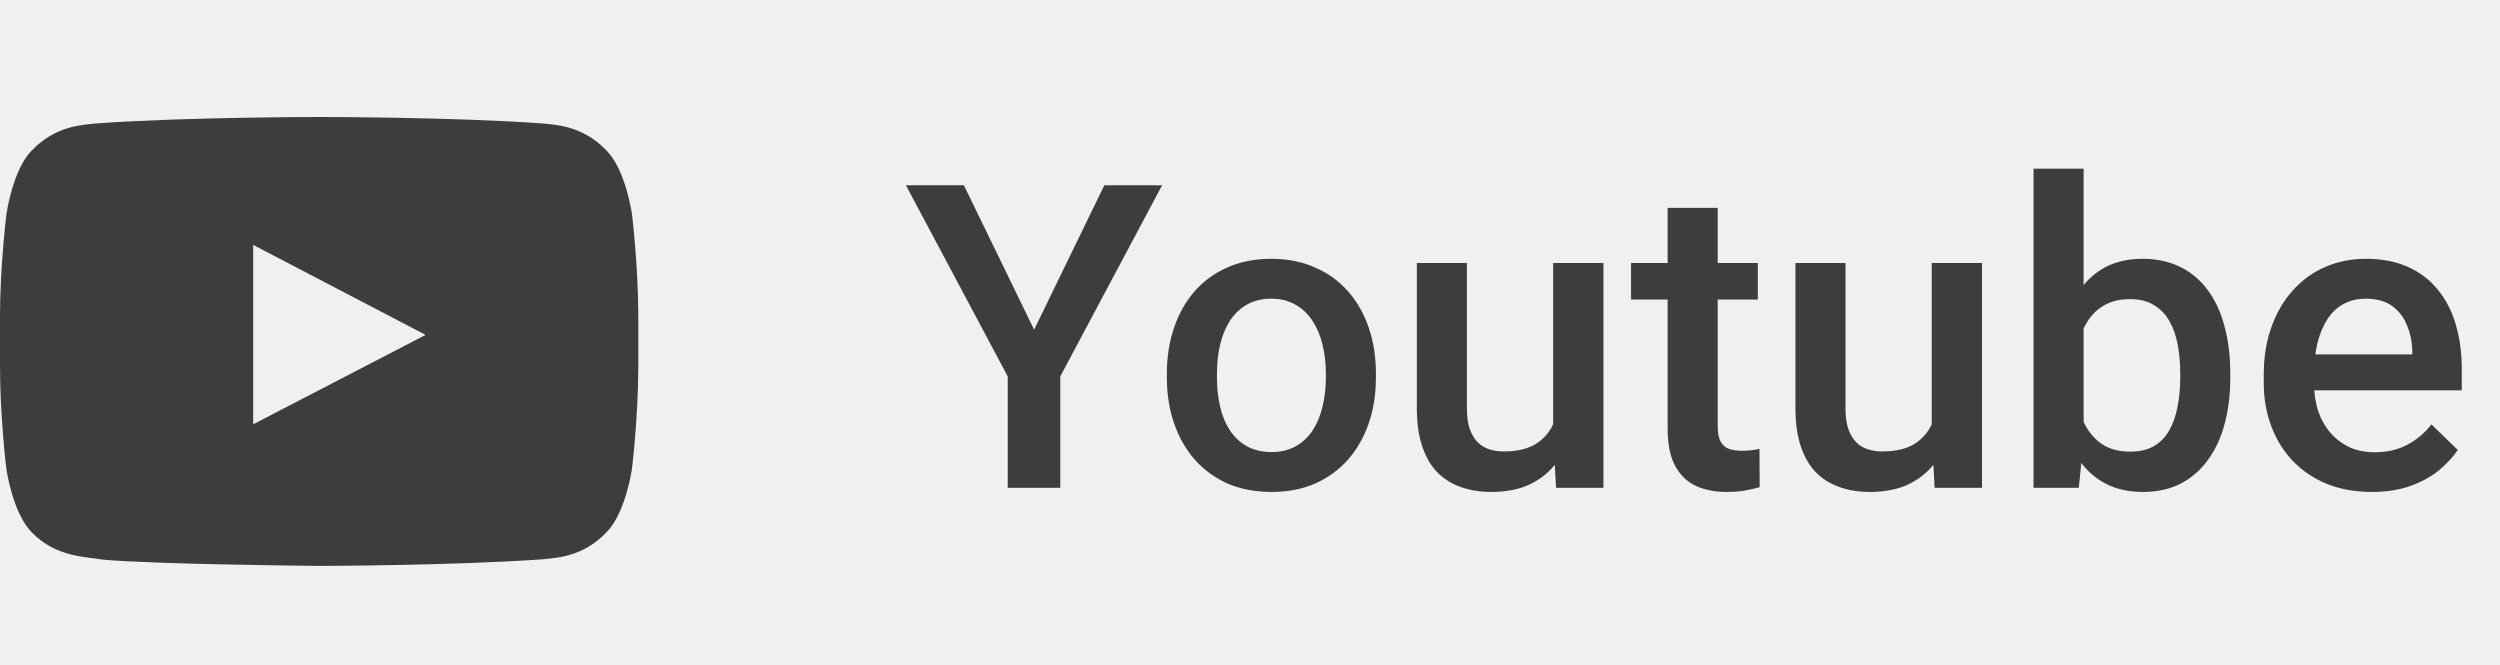
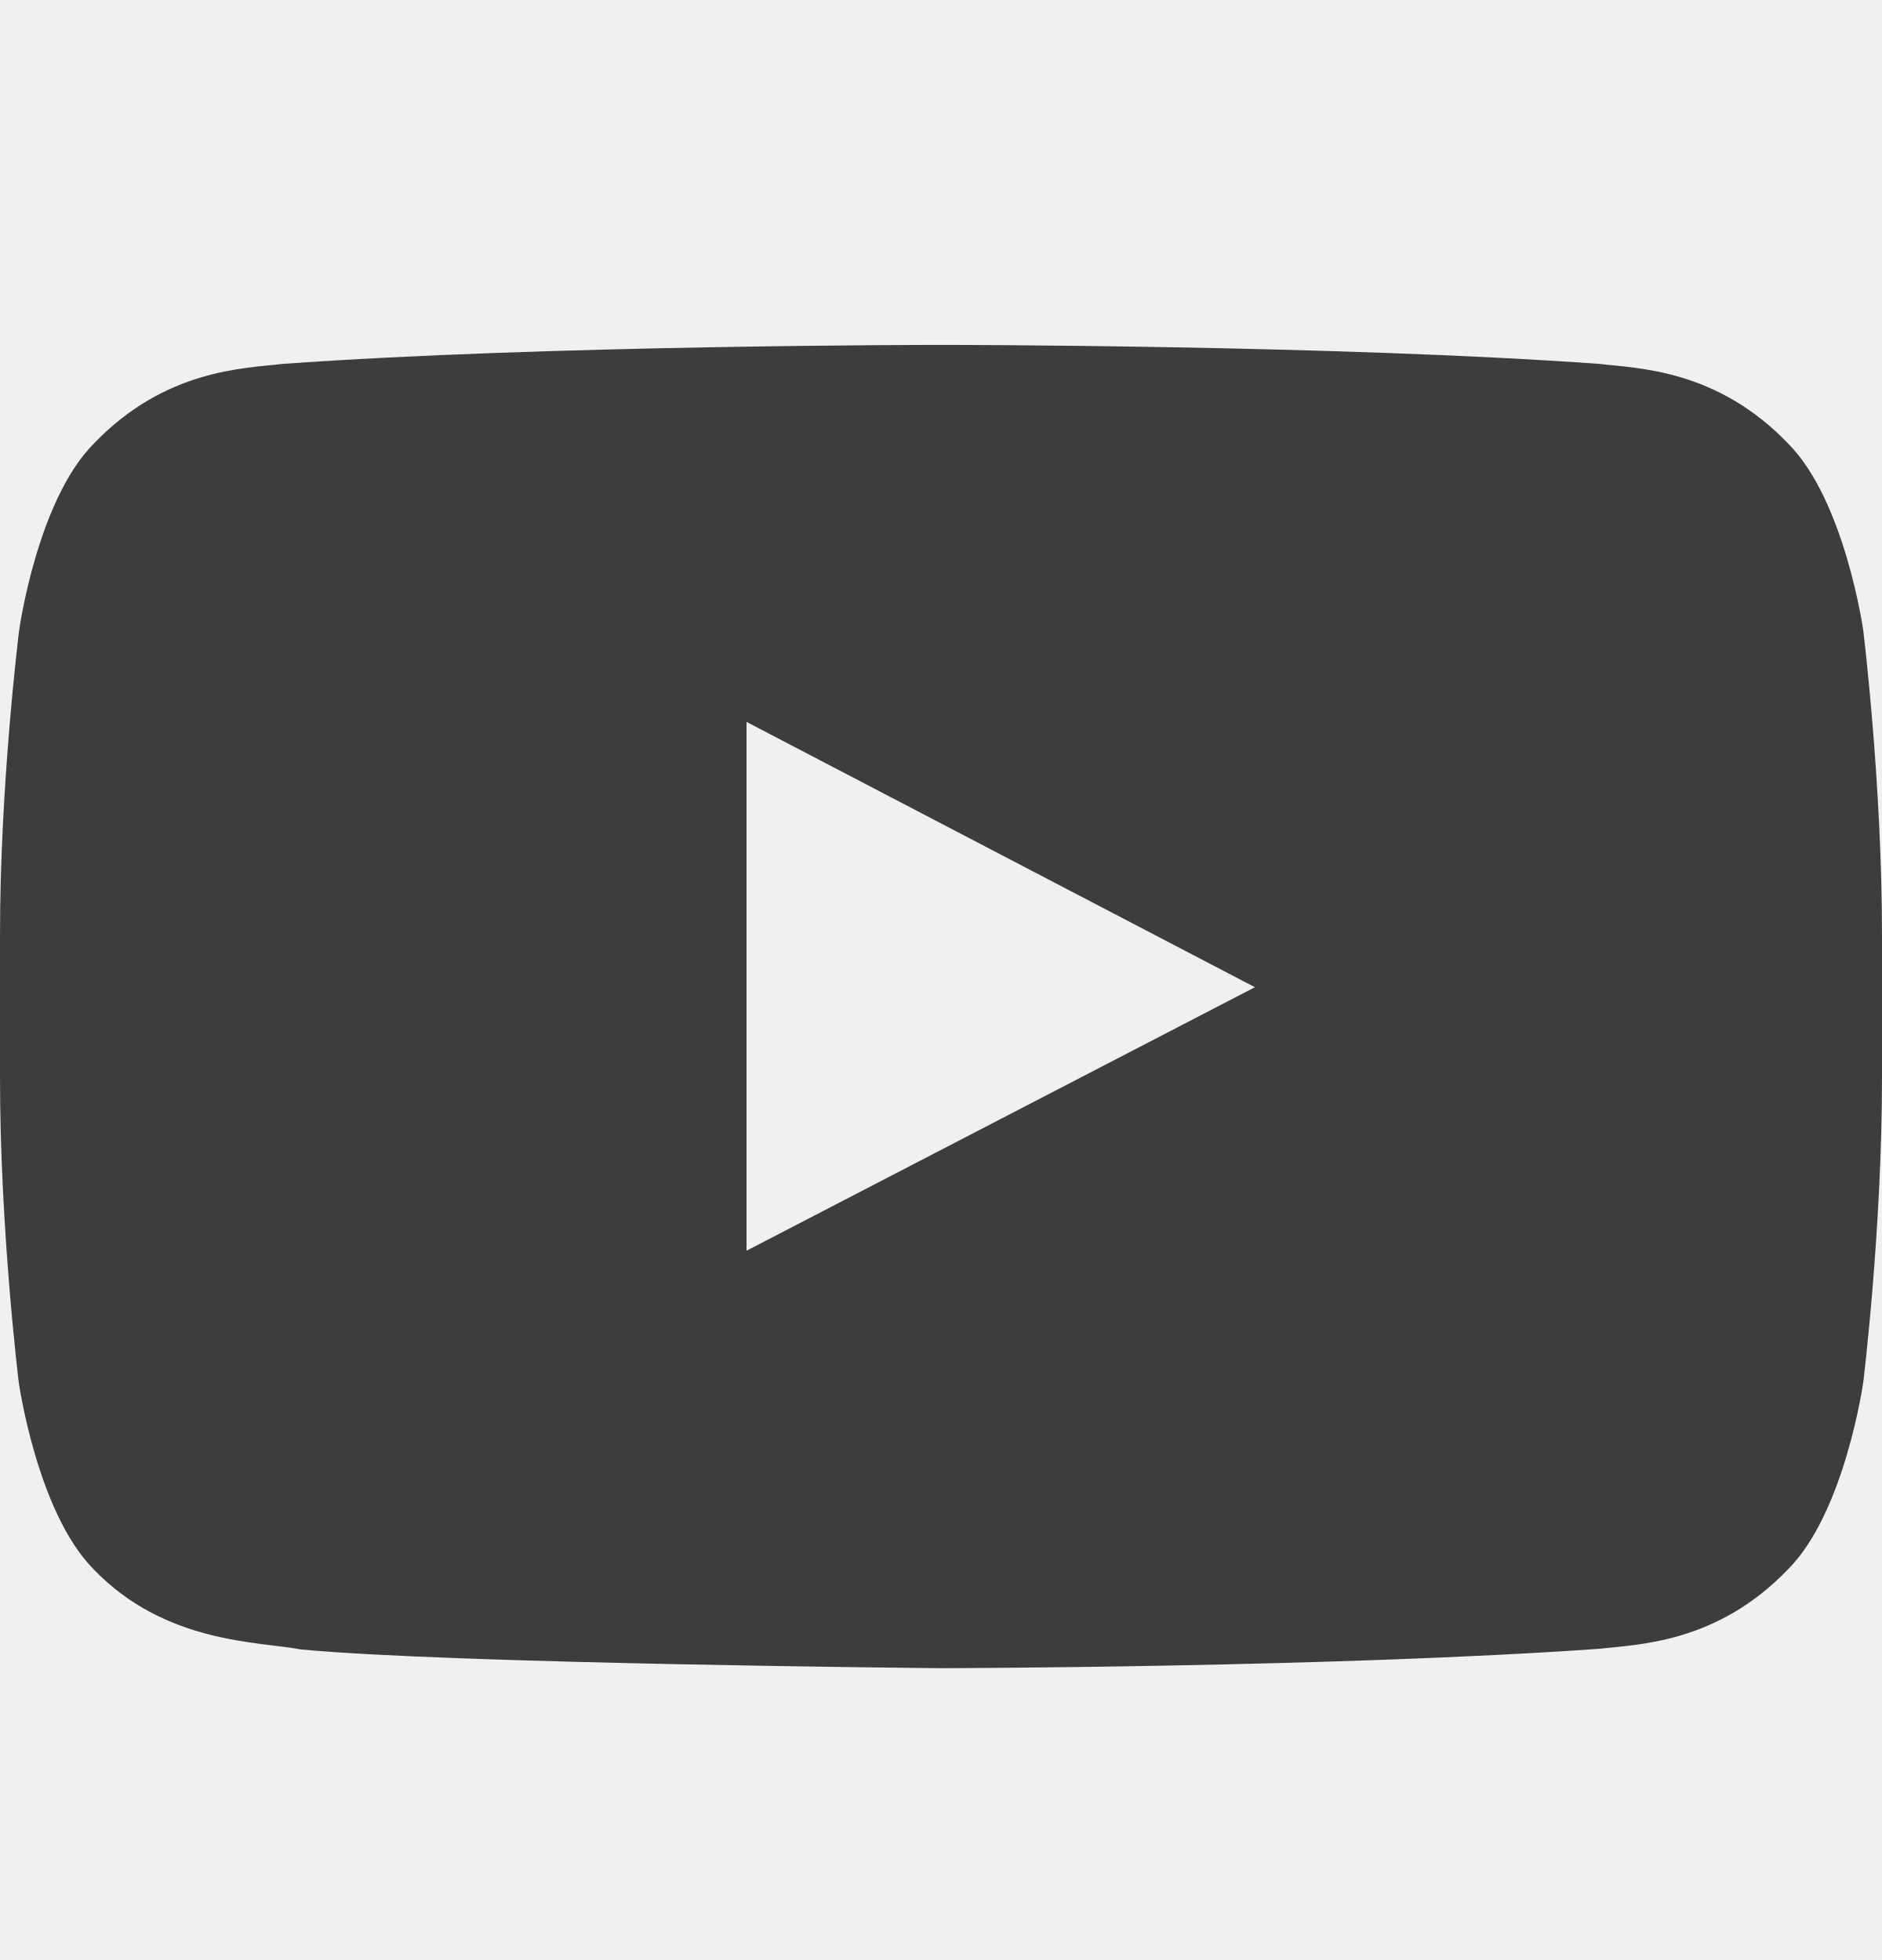
- <svg xmlns="http://www.w3.org/2000/svg" width="94" height="25" viewBox="0 0 94 25" fill="none">
-   <g clipPath="url(#clip0_2644_1763)">
-     <path d="M23.761 8.041C23.761 8.041 23.527 6.386 22.805 5.66C21.891 4.703 20.869 4.699 20.4 4.642C17.044 4.399 12.005 4.399 12.005 4.399H11.995C11.995 4.399 6.956 4.399 3.6 4.642C3.131 4.699 2.109 4.703 1.195 5.66C0.473 6.386 0.244 8.041 0.244 8.041C0.244 8.041 0 9.986 0 11.927V13.746C0 15.686 0.239 17.631 0.239 17.631C0.239 17.631 0.473 19.286 1.191 20.013C2.105 20.969 3.305 20.936 3.839 21.039C5.761 21.222 12 21.278 12 21.278C12 21.278 17.044 21.269 20.4 21.03C20.869 20.974 21.891 20.969 22.805 20.013C23.527 19.286 23.761 17.631 23.761 17.631C23.761 17.631 24 15.691 24 13.746V11.927C24 9.986 23.761 8.041 23.761 8.041ZM9.52 15.953V9.208L16.003 12.592L9.52 15.953Z" fill="#3D3D3D" />
-     <path d="M36.242 6.966L38.883 12.396L41.523 6.966H43.695L39.867 14.153V18.341H37.891V14.153L34.062 6.966H36.242ZM43.875 14.208V14.028C43.875 13.419 43.964 12.854 44.141 12.333C44.318 11.807 44.573 11.351 44.906 10.966C45.245 10.575 45.656 10.273 46.141 10.06C46.63 9.841 47.182 9.731 47.797 9.731C48.417 9.731 48.969 9.841 49.453 10.06C49.943 10.273 50.357 10.575 50.695 10.966C51.034 11.351 51.292 11.807 51.469 12.333C51.646 12.854 51.734 13.419 51.734 14.028V14.208C51.734 14.817 51.646 15.383 51.469 15.903C51.292 16.424 51.034 16.88 50.695 17.27C50.357 17.656 49.945 17.958 49.461 18.177C48.977 18.39 48.427 18.497 47.812 18.497C47.193 18.497 46.638 18.39 46.148 18.177C45.664 17.958 45.253 17.656 44.914 17.27C44.575 16.88 44.318 16.424 44.141 15.903C43.964 15.383 43.875 14.817 43.875 14.208ZM45.758 14.028V14.208C45.758 14.588 45.797 14.948 45.875 15.286C45.953 15.625 46.075 15.921 46.242 16.177C46.409 16.432 46.622 16.633 46.883 16.778C47.143 16.924 47.453 16.997 47.812 16.997C48.161 16.997 48.464 16.924 48.719 16.778C48.979 16.633 49.193 16.432 49.359 16.177C49.526 15.921 49.648 15.625 49.727 15.286C49.81 14.948 49.852 14.588 49.852 14.208V14.028C49.852 13.653 49.81 13.299 49.727 12.966C49.648 12.627 49.523 12.328 49.352 12.067C49.185 11.807 48.971 11.604 48.711 11.458C48.456 11.307 48.151 11.231 47.797 11.231C47.443 11.231 47.135 11.307 46.875 11.458C46.62 11.604 46.409 11.807 46.242 12.067C46.075 12.328 45.953 12.627 45.875 12.966C45.797 13.299 45.758 13.653 45.758 14.028ZM58.398 16.349V9.888H60.289V18.341H58.508L58.398 16.349ZM58.664 14.591L59.297 14.575C59.297 15.143 59.234 15.666 59.109 16.145C58.984 16.619 58.792 17.034 58.531 17.388C58.271 17.737 57.938 18.01 57.531 18.208C57.125 18.401 56.638 18.497 56.07 18.497C55.659 18.497 55.281 18.437 54.938 18.317C54.594 18.198 54.297 18.013 54.047 17.763C53.802 17.513 53.612 17.187 53.477 16.786C53.341 16.385 53.273 15.906 53.273 15.349V9.888H55.156V15.364C55.156 15.671 55.193 15.929 55.266 16.138C55.339 16.341 55.438 16.505 55.562 16.63C55.688 16.755 55.833 16.843 56 16.895C56.167 16.948 56.344 16.974 56.531 16.974C57.068 16.974 57.49 16.869 57.797 16.661C58.109 16.448 58.331 16.161 58.461 15.802C58.596 15.442 58.664 15.039 58.664 14.591ZM66.094 9.888V11.263H61.328V9.888H66.094ZM62.703 7.817H64.586V16.005C64.586 16.265 64.622 16.466 64.695 16.606C64.773 16.742 64.88 16.833 65.016 16.88C65.151 16.927 65.31 16.95 65.492 16.95C65.622 16.95 65.747 16.942 65.867 16.927C65.987 16.911 66.083 16.895 66.156 16.88L66.164 18.317C66.008 18.364 65.826 18.406 65.617 18.442C65.414 18.479 65.18 18.497 64.914 18.497C64.482 18.497 64.099 18.422 63.766 18.27C63.432 18.114 63.172 17.862 62.984 17.513C62.797 17.164 62.703 16.7 62.703 16.122V7.817ZM72.633 16.349V9.888H74.523V18.341H72.742L72.633 16.349ZM72.898 14.591L73.531 14.575C73.531 15.143 73.469 15.666 73.344 16.145C73.219 16.619 73.026 17.034 72.766 17.388C72.505 17.737 72.172 18.01 71.766 18.208C71.359 18.401 70.872 18.497 70.305 18.497C69.893 18.497 69.516 18.437 69.172 18.317C68.828 18.198 68.531 18.013 68.281 17.763C68.037 17.513 67.846 17.187 67.711 16.786C67.576 16.385 67.508 15.906 67.508 15.349V9.888H69.391V15.364C69.391 15.671 69.427 15.929 69.5 16.138C69.573 16.341 69.672 16.505 69.797 16.63C69.922 16.755 70.068 16.843 70.234 16.895C70.401 16.948 70.578 16.974 70.766 16.974C71.302 16.974 71.724 16.869 72.031 16.661C72.344 16.448 72.565 16.161 72.695 15.802C72.831 15.442 72.898 15.039 72.898 14.591ZM76.461 6.341H78.344V16.536L78.164 18.341H76.461V6.341ZM83.859 14.036V14.2C83.859 14.825 83.789 15.401 83.648 15.927C83.513 16.448 83.305 16.901 83.023 17.286C82.747 17.672 82.404 17.971 81.992 18.185C81.586 18.393 81.115 18.497 80.578 18.497C80.052 18.497 79.594 18.398 79.203 18.2C78.812 18.002 78.484 17.721 78.219 17.356C77.958 16.992 77.747 16.557 77.586 16.052C77.424 15.546 77.31 14.989 77.242 14.38V13.856C77.31 13.242 77.424 12.685 77.586 12.185C77.747 11.679 77.958 11.245 78.219 10.88C78.484 10.51 78.81 10.226 79.195 10.028C79.586 9.83 80.042 9.731 80.562 9.731C81.104 9.731 81.581 9.836 81.992 10.044C82.409 10.252 82.755 10.549 83.031 10.935C83.307 11.315 83.513 11.768 83.648 12.294C83.789 12.82 83.859 13.401 83.859 14.036ZM81.977 14.2V14.036C81.977 13.656 81.945 13.299 81.883 12.966C81.82 12.627 81.716 12.33 81.57 12.075C81.43 11.82 81.237 11.62 80.992 11.474C80.753 11.323 80.453 11.247 80.094 11.247C79.76 11.247 79.474 11.304 79.234 11.419C78.995 11.534 78.794 11.69 78.633 11.888C78.471 12.086 78.344 12.315 78.25 12.575C78.162 12.836 78.102 13.117 78.07 13.419V14.833C78.117 15.224 78.216 15.583 78.367 15.911C78.523 16.234 78.742 16.494 79.023 16.692C79.305 16.885 79.667 16.981 80.109 16.981C80.458 16.981 80.753 16.911 80.992 16.77C81.232 16.63 81.422 16.435 81.562 16.185C81.708 15.929 81.812 15.633 81.875 15.294C81.943 14.955 81.977 14.591 81.977 14.2ZM89.18 18.497C88.555 18.497 87.99 18.395 87.484 18.192C86.984 17.984 86.557 17.695 86.203 17.325C85.854 16.955 85.586 16.52 85.398 16.02C85.211 15.521 85.117 14.981 85.117 14.403V14.091C85.117 13.429 85.213 12.83 85.406 12.294C85.599 11.758 85.867 11.299 86.211 10.919C86.555 10.534 86.961 10.239 87.43 10.036C87.898 9.833 88.406 9.731 88.953 9.731C89.557 9.731 90.086 9.833 90.539 10.036C90.992 10.239 91.367 10.526 91.664 10.896C91.966 11.26 92.19 11.695 92.336 12.2C92.487 12.705 92.562 13.263 92.562 13.872V14.677H86.031V13.325H90.703V13.177C90.693 12.838 90.625 12.521 90.5 12.224C90.38 11.927 90.195 11.687 89.945 11.505C89.695 11.323 89.362 11.231 88.945 11.231C88.633 11.231 88.354 11.299 88.109 11.435C87.87 11.565 87.669 11.755 87.508 12.005C87.346 12.255 87.221 12.557 87.133 12.911C87.049 13.26 87.008 13.653 87.008 14.091V14.403C87.008 14.773 87.057 15.117 87.156 15.435C87.26 15.747 87.412 16.02 87.609 16.255C87.807 16.489 88.047 16.674 88.328 16.81C88.609 16.94 88.93 17.005 89.289 17.005C89.742 17.005 90.146 16.914 90.5 16.731C90.854 16.549 91.162 16.291 91.422 15.958L92.414 16.919C92.232 17.185 91.995 17.44 91.703 17.685C91.412 17.924 91.055 18.119 90.633 18.27C90.216 18.422 89.732 18.497 89.18 18.497Z" fill="#3D3D3D" />
-   </g>
-   <defs>
-     <clipPath id="clip0_2644_1763">
-       <rect width="94" height="24" fill="white" transform="translate(0 0.84082)" />
-     </clipPath>
-   </defs>
+ <svg xmlns="http://www.w3.org/2000/svg" width="24" height="25" viewBox="0 0 24 25" fill="none">
+   <path d="M23.761 8.041C23.761 8.041 23.527 6.386 22.805 5.66C21.891 4.703 20.869 4.699 20.4 4.642C17.044 4.399 12.005 4.399 12.005 4.399H11.995C11.995 4.399 6.956 4.399 3.6 4.642C3.131 4.699 2.109 4.703 1.195 5.66C0.473 6.386 0.244 8.041 0.244 8.041C0.244 8.041 0 9.986 0 11.927V13.746C0 15.686 0.239 17.631 0.239 17.631C0.239 17.631 0.473 19.286 1.191 20.013C2.105 20.969 3.305 20.936 3.839 21.039C5.761 21.222 12 21.278 12 21.278C12 21.278 17.044 21.269 20.4 21.03C20.869 20.974 21.891 20.969 22.805 20.013C23.527 19.286 23.761 17.631 23.761 17.631C23.761 17.631 24 15.691 24 13.746V11.927C24 9.986 23.761 8.041 23.761 8.041ZM9.52 15.953V9.208L16.003 12.592L9.52 15.953Z" fill="#3D3D3D" />
</svg>
